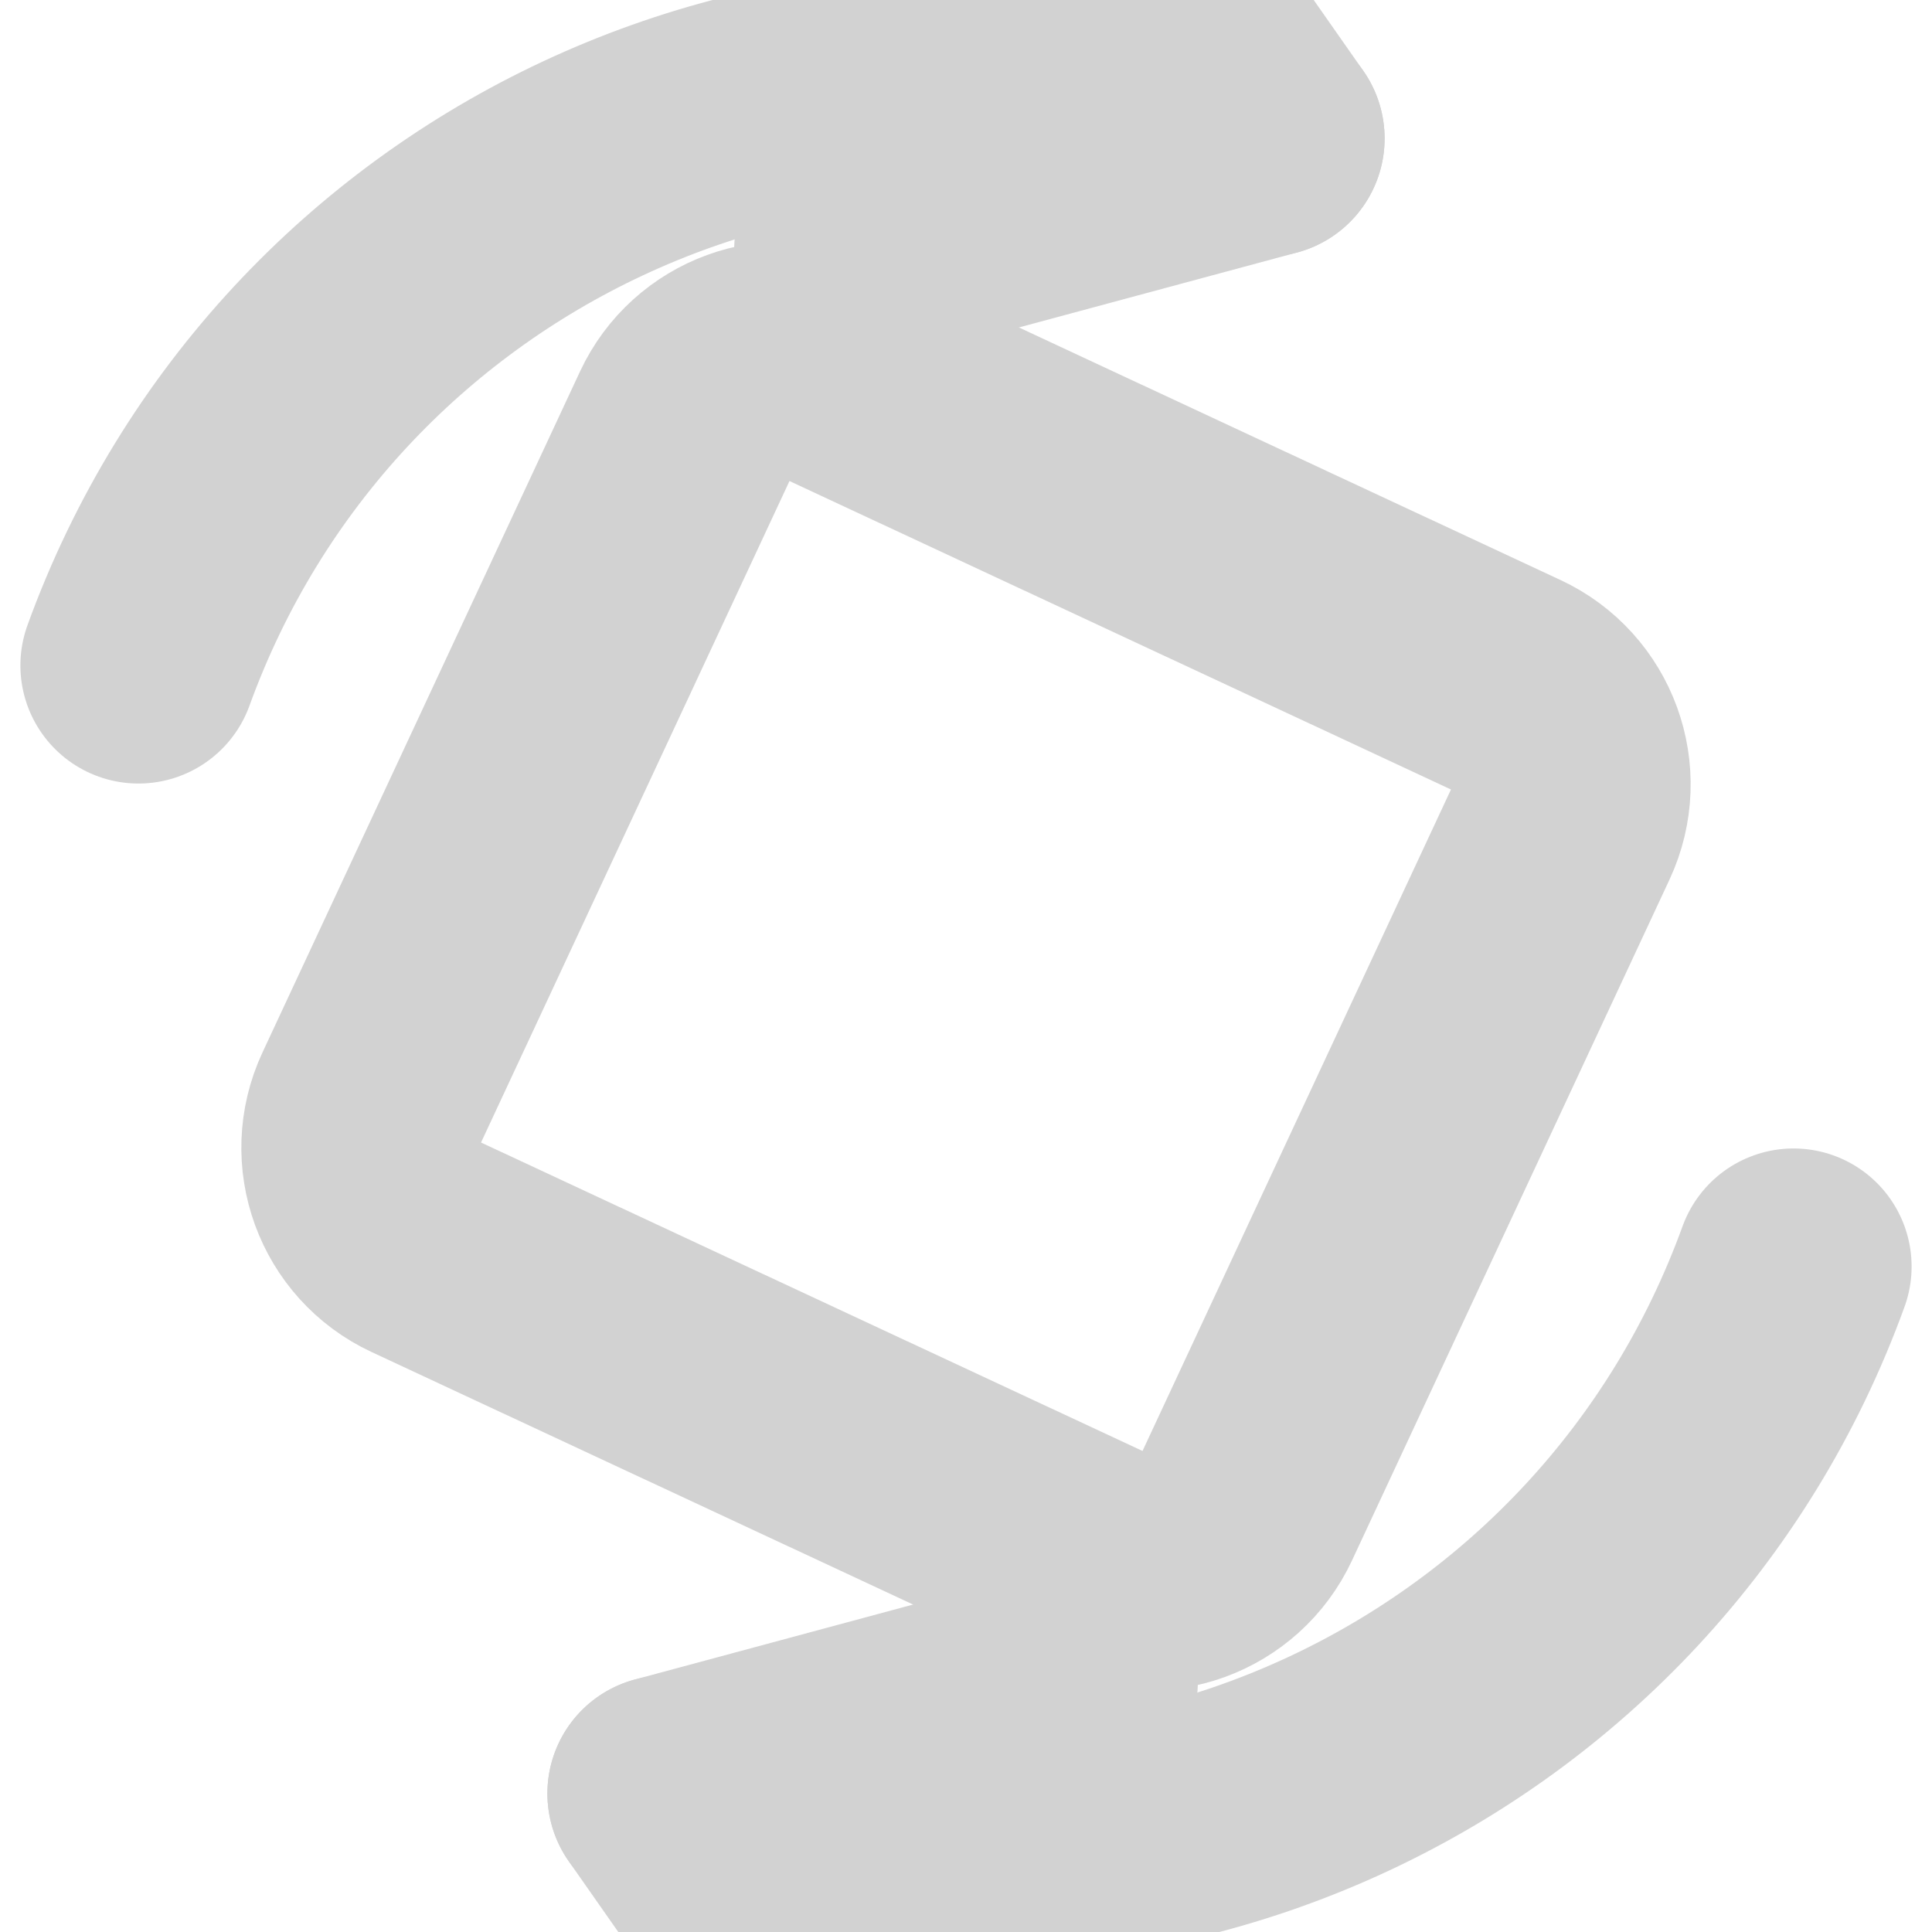
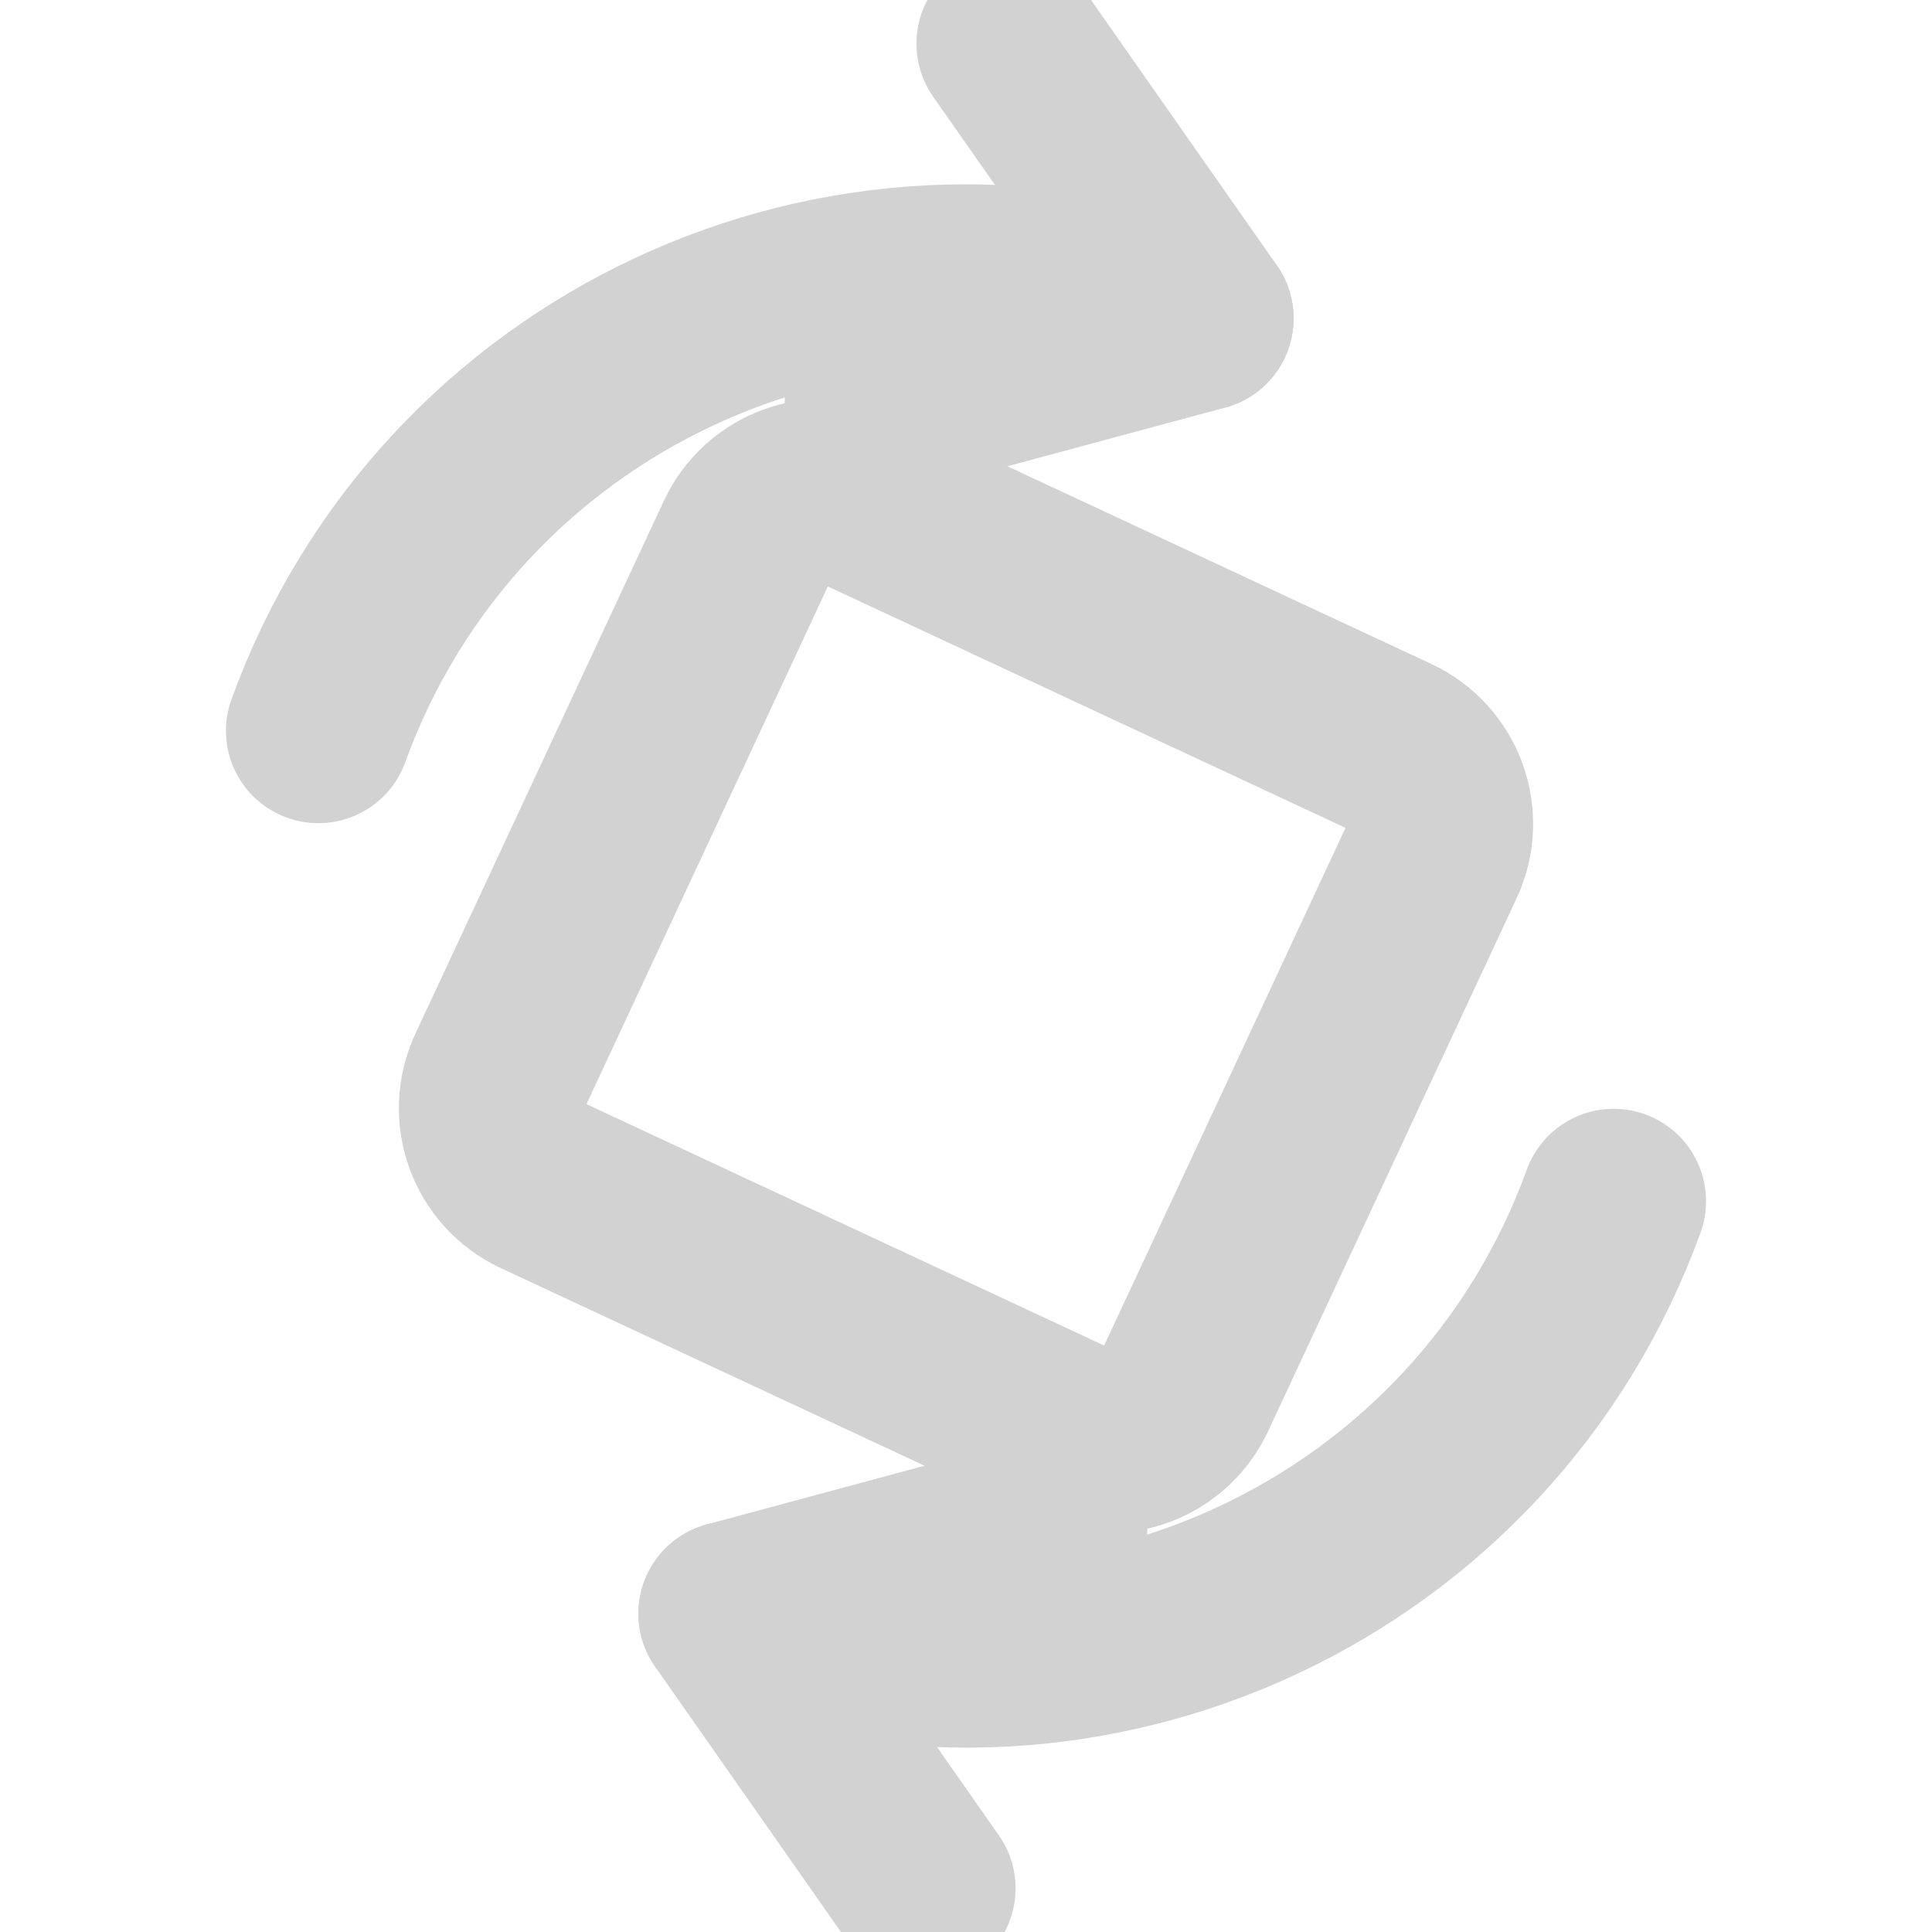
- <svg xmlns="http://www.w3.org/2000/svg" width="24" height="24" viewBox="3 3 18 18">
+ <svg xmlns="http://www.w3.org/2000/svg" width="24" height="24" viewBox="0.5 0.5 23 23">
  <g fill="none" stroke="#d2d2d2" stroke-width="2.2" stroke-linecap="round" stroke-linejoin="round">
    <rect x="7.5" y="7.5" width="9" height="9" rx="1" transform="rotate(25 12 12)" />
    <path d="M4.29 9.20 A8.2 8.2 0 0 1 14.80 4.29" />
    <path d="M12.51 1.02 L14.80 4.29 L10.94 5.33" />
    <g transform="rotate(180 12 12)">
      <path d="M4.29 9.20 A8.2 8.2 0 0 1 14.80 4.29" />
      <path d="M12.51 1.02 L14.80 4.29 L10.94 5.33" />
    </g>
  </g>
</svg>
